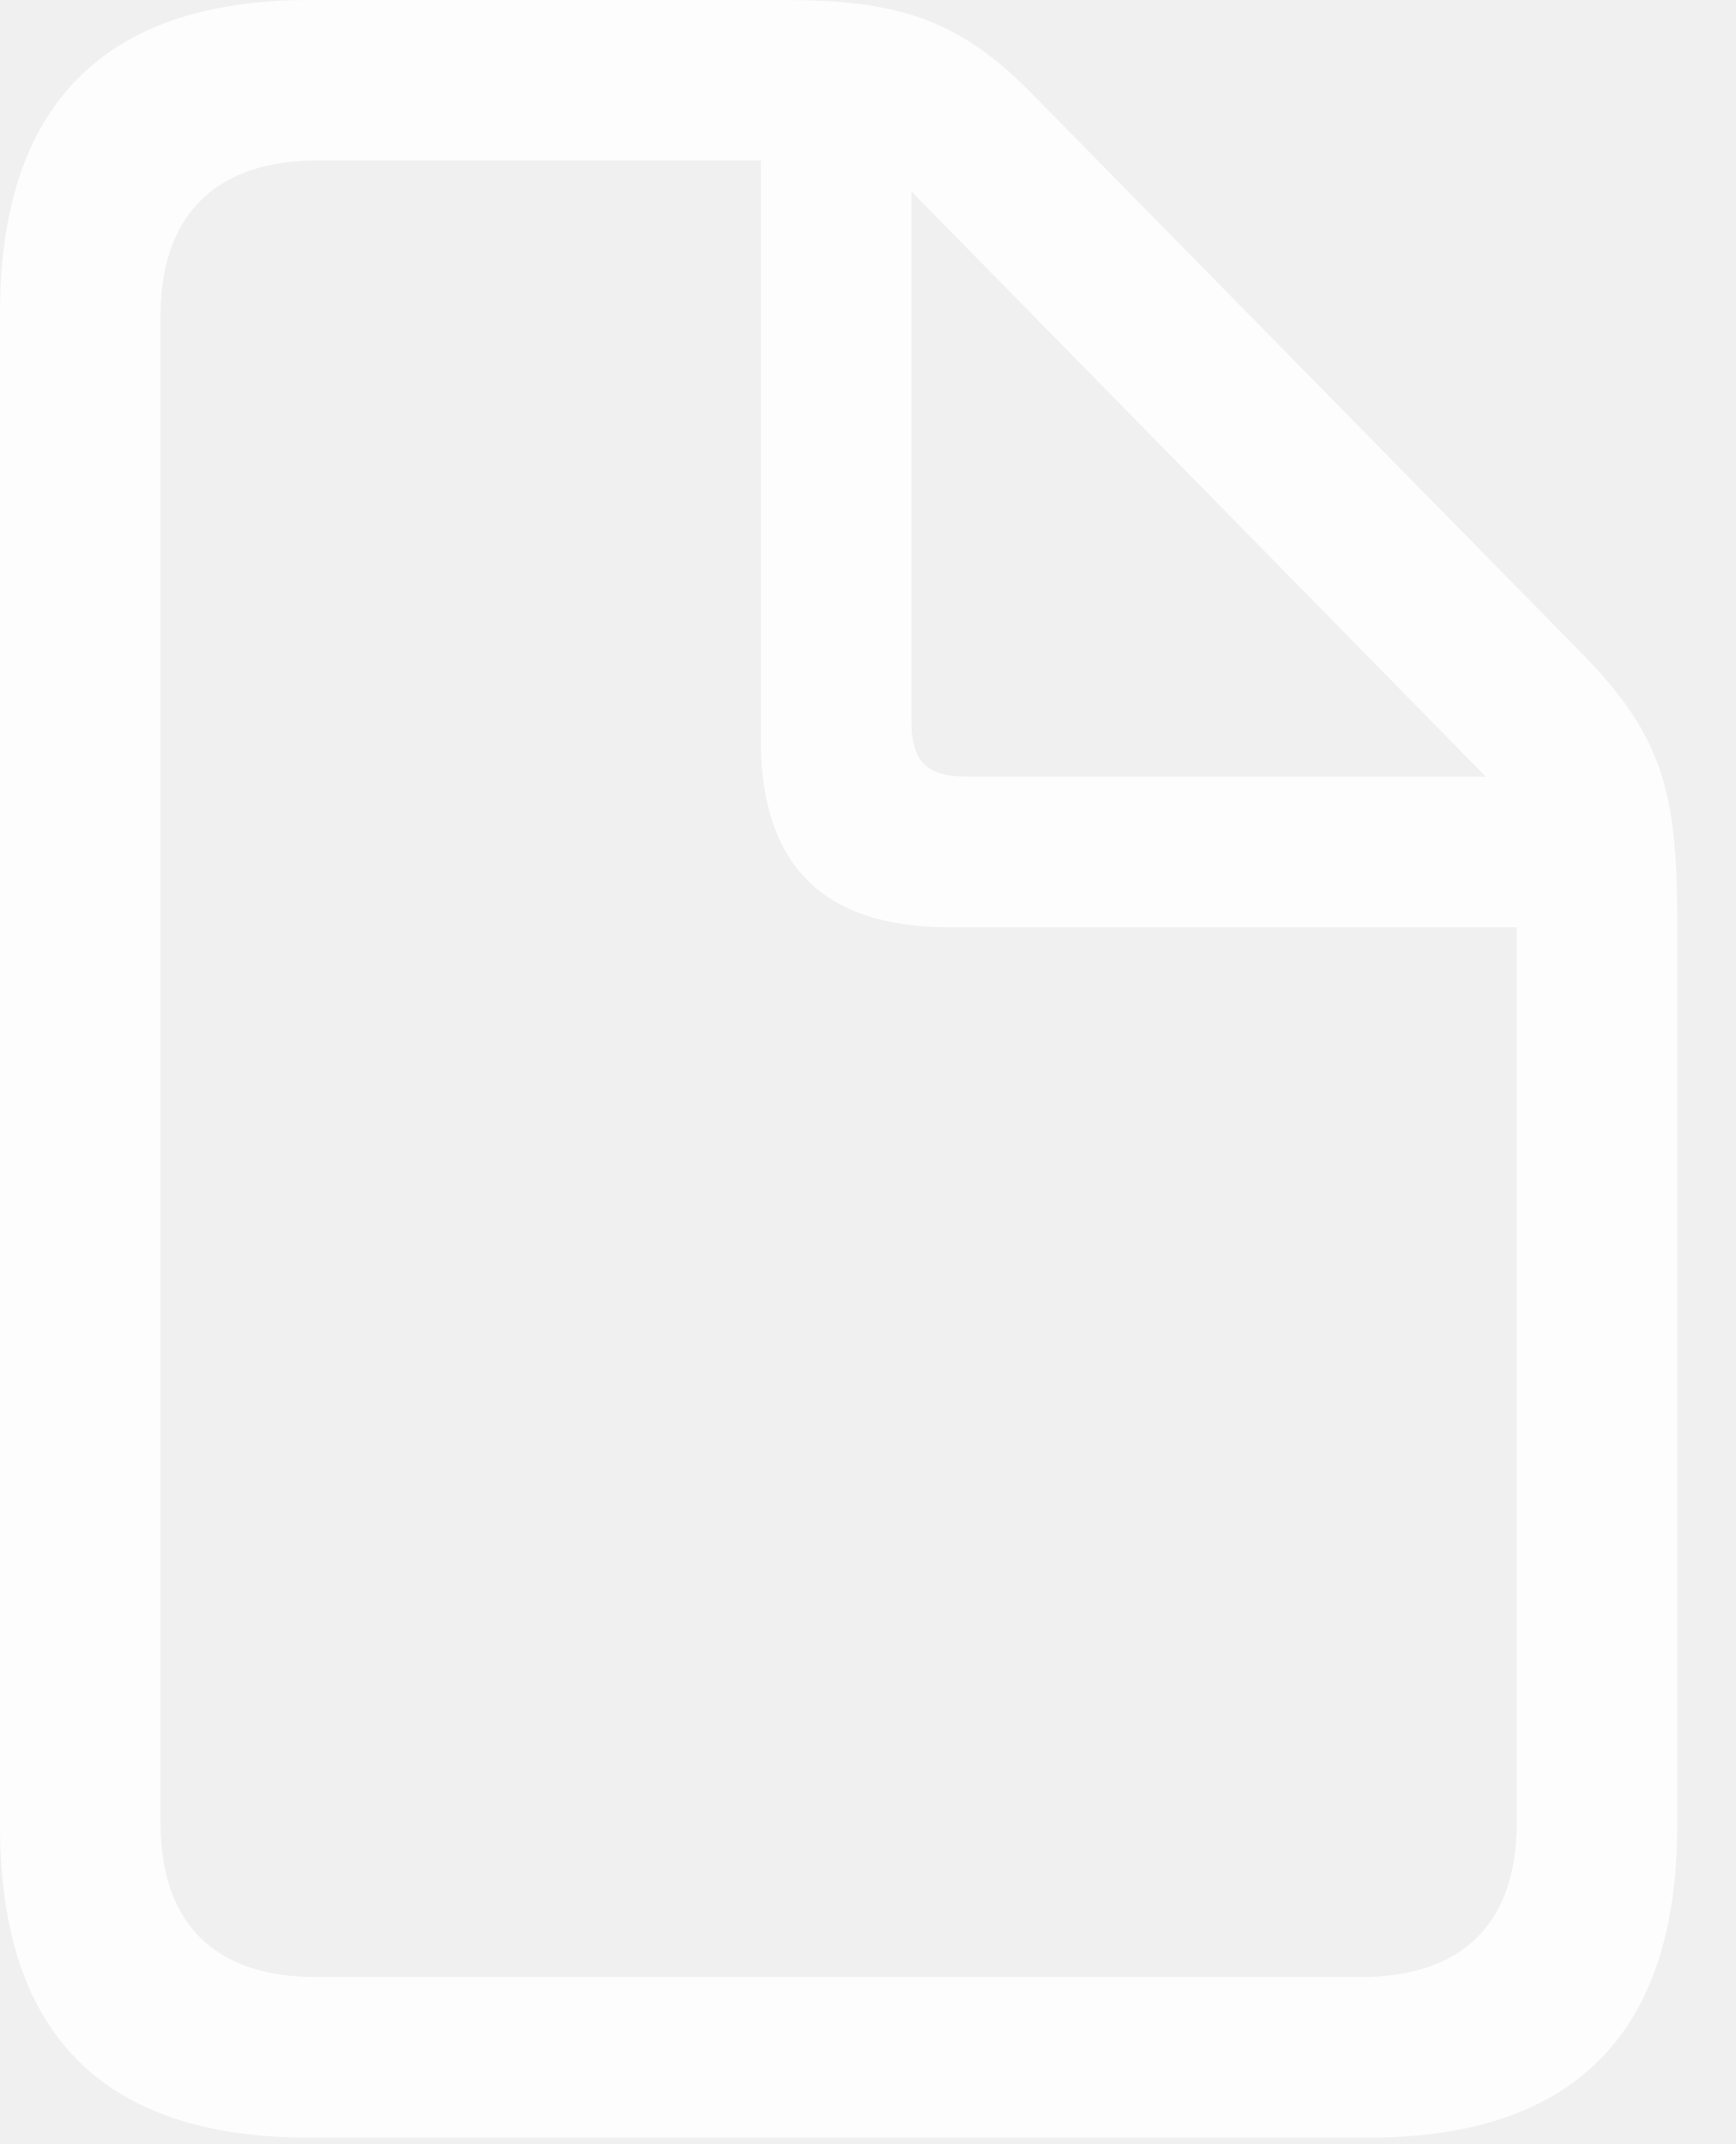
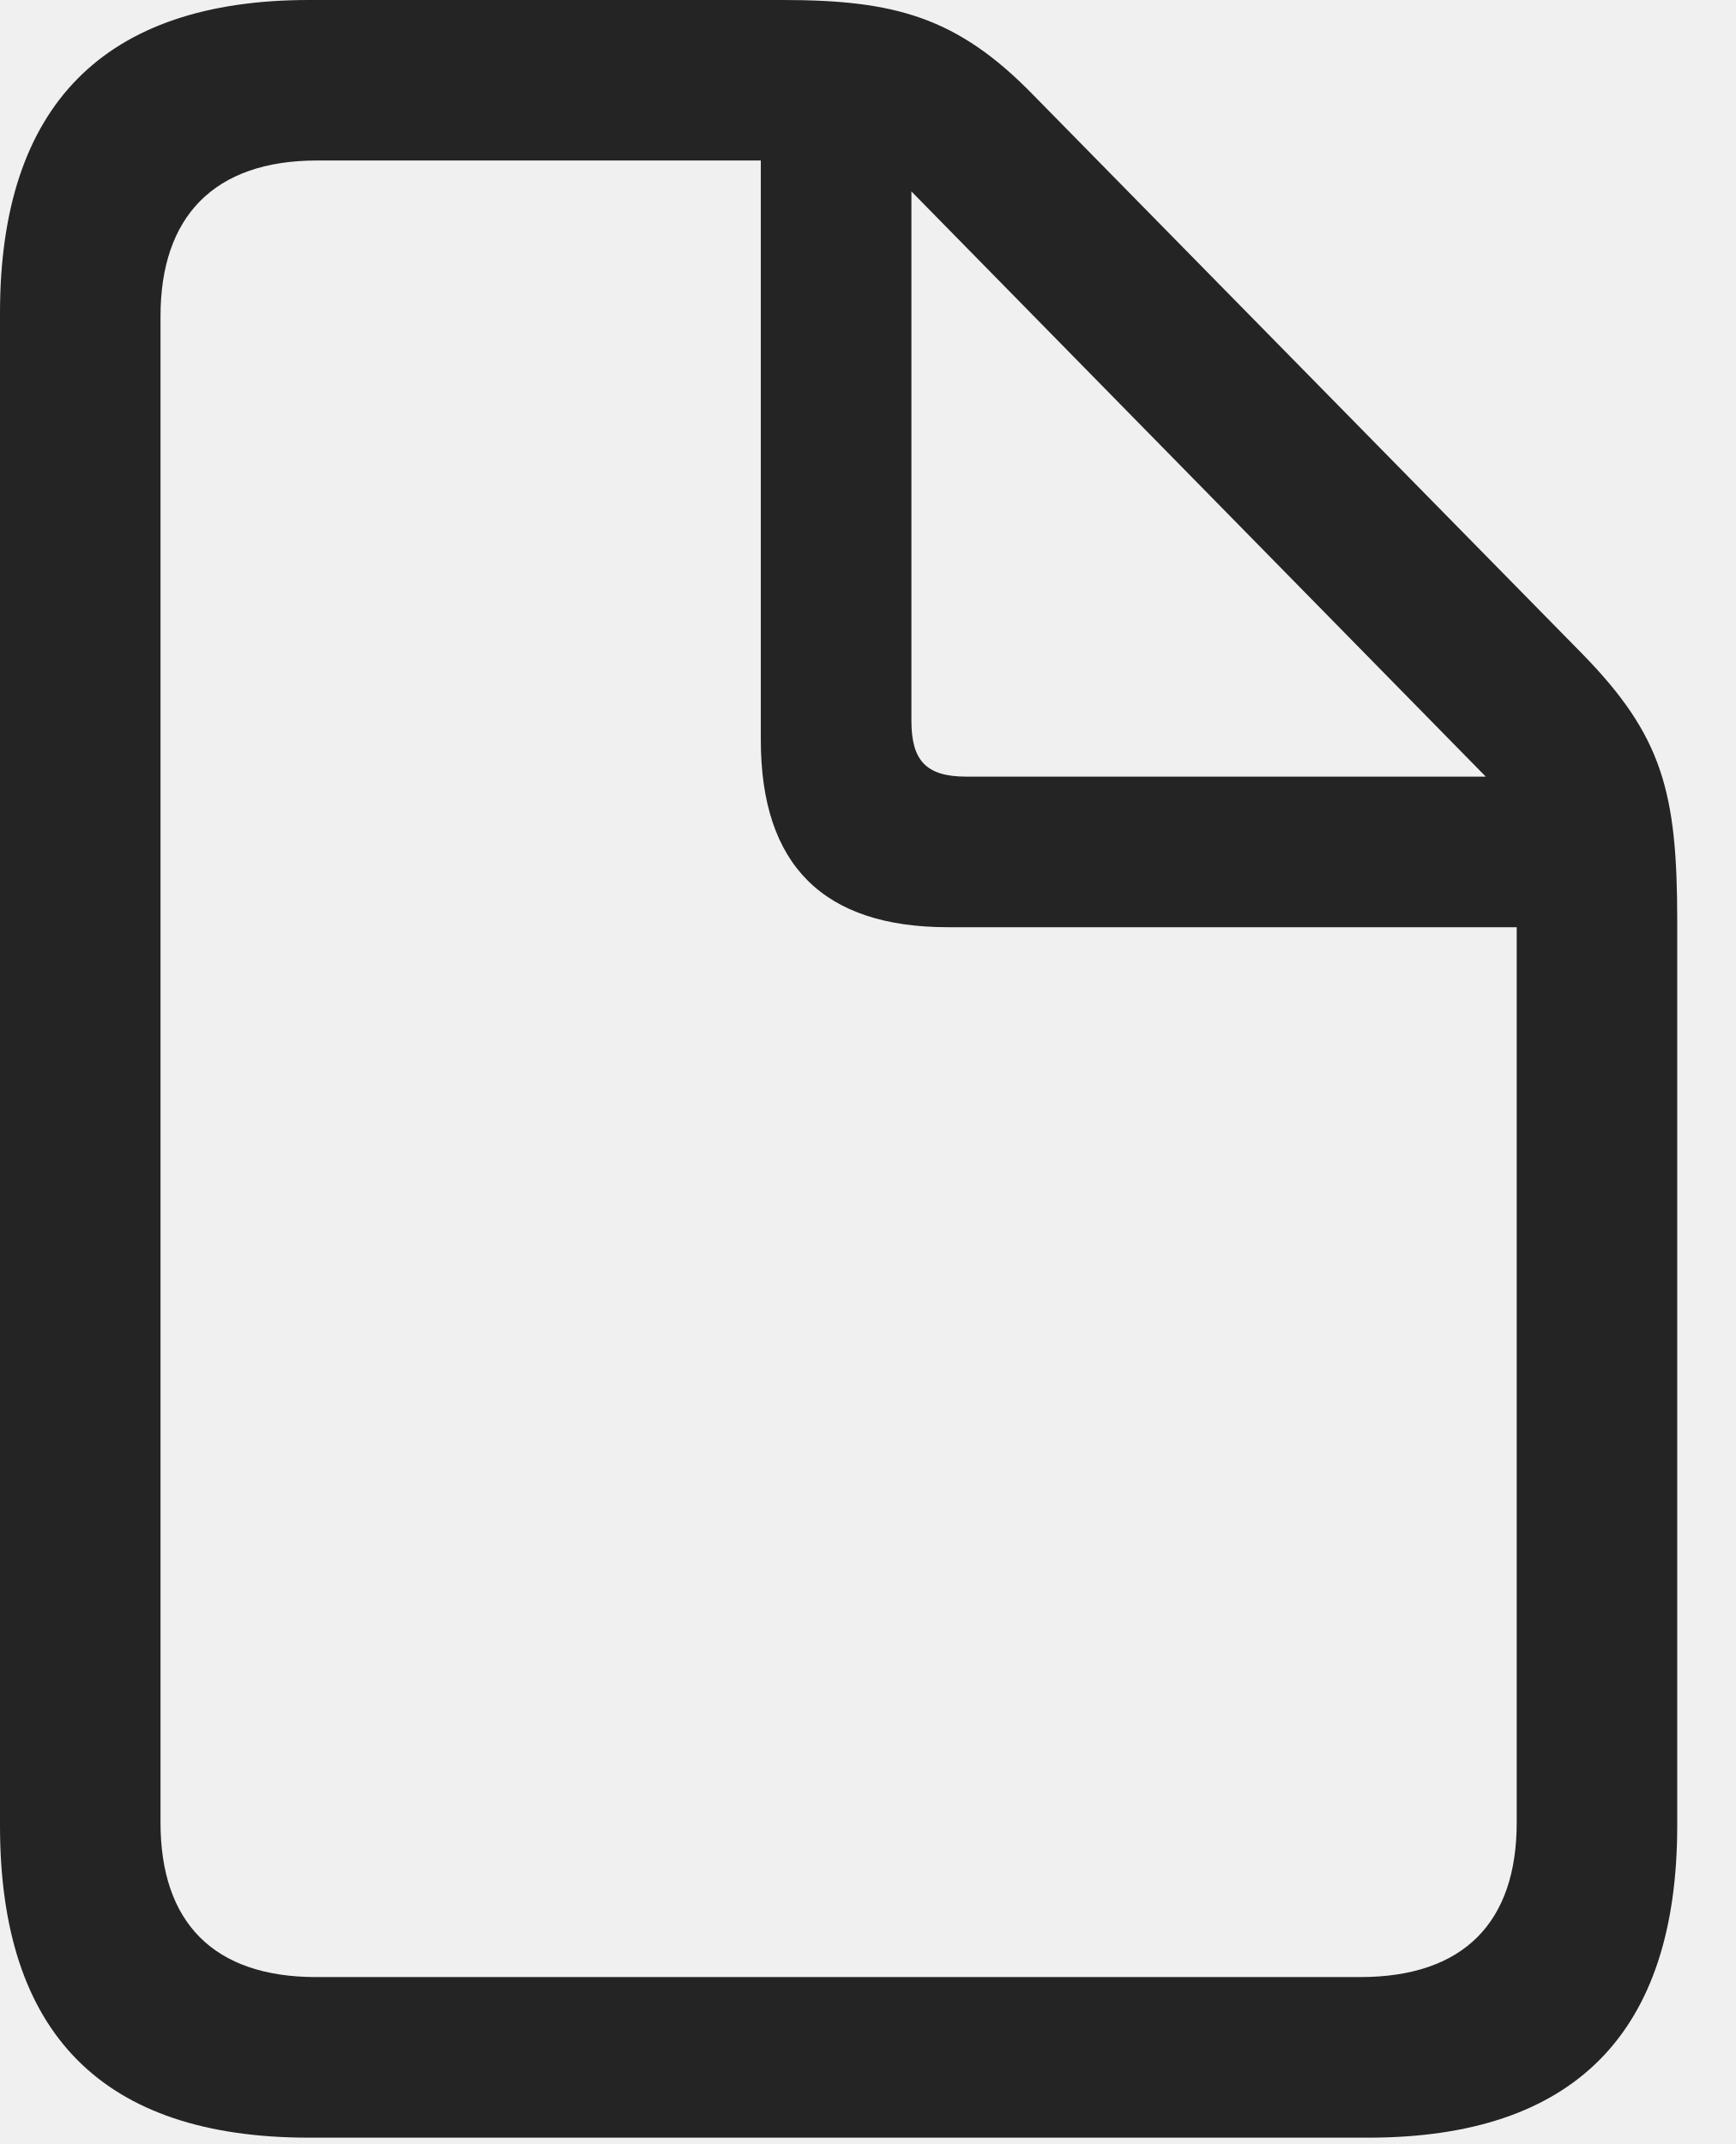
<svg xmlns="http://www.w3.org/2000/svg" width="17" height="21" viewBox="0 0 17 21" fill="none">
  <g clip-path="url(#clip0_164_26)">
-     <path d="M3.027 20.938H13.398C15.42 20.938 16.426 19.912 16.426 17.881V9.014C16.426 7.754 16.279 7.207 15.498 6.406L10.117 0.928C9.375 0.166 8.76 0 7.666 0H3.027C1.016 0 0 1.035 0 3.066V17.881C0 19.922 1.006 20.938 3.027 20.938ZM3.096 19.365C2.09 19.365 1.572 18.828 1.572 17.852V3.096C1.572 2.129 2.09 1.572 3.105 1.572H7.451V7.246C7.451 8.477 8.066 9.082 9.287 9.082H14.854V17.852C14.854 18.828 14.336 19.365 13.32 19.365H3.096ZM9.463 7.607C9.072 7.607 8.926 7.451 8.926 7.061V1.875L14.551 7.607H9.463Z" fill="white" fill-opacity="0.85" />
+     <path d="M3.027 20.938H13.398C15.42 20.938 16.426 19.912 16.426 17.881V9.014C16.426 7.754 16.279 7.207 15.498 6.406L10.117 0.928C9.375 0.166 8.76 0 7.666 0H3.027C1.016 0 0 1.035 0 3.066V17.881C0 19.922 1.006 20.938 3.027 20.938ZM3.096 19.365C2.09 19.365 1.572 18.828 1.572 17.852V3.096C1.572 2.129 2.09 1.572 3.105 1.572H7.451V7.246C7.451 8.477 8.066 9.082 9.287 9.082H14.854V17.852C14.854 18.828 14.336 19.365 13.32 19.365H3.096ZM9.463 7.607C9.072 7.607 8.926 7.451 8.926 7.061V1.875L14.551 7.607H9.463Z" fill="black" fill-opacity="0.85" />
  </g>
  <defs>
    <clipPath id="clip0_164_26">
-       <rect width="16.787" height="20.947" fill="white" />
+       <rect width="16.787" height="20.947" fill="black" />
    </clipPath>
  </defs>
</svg>
